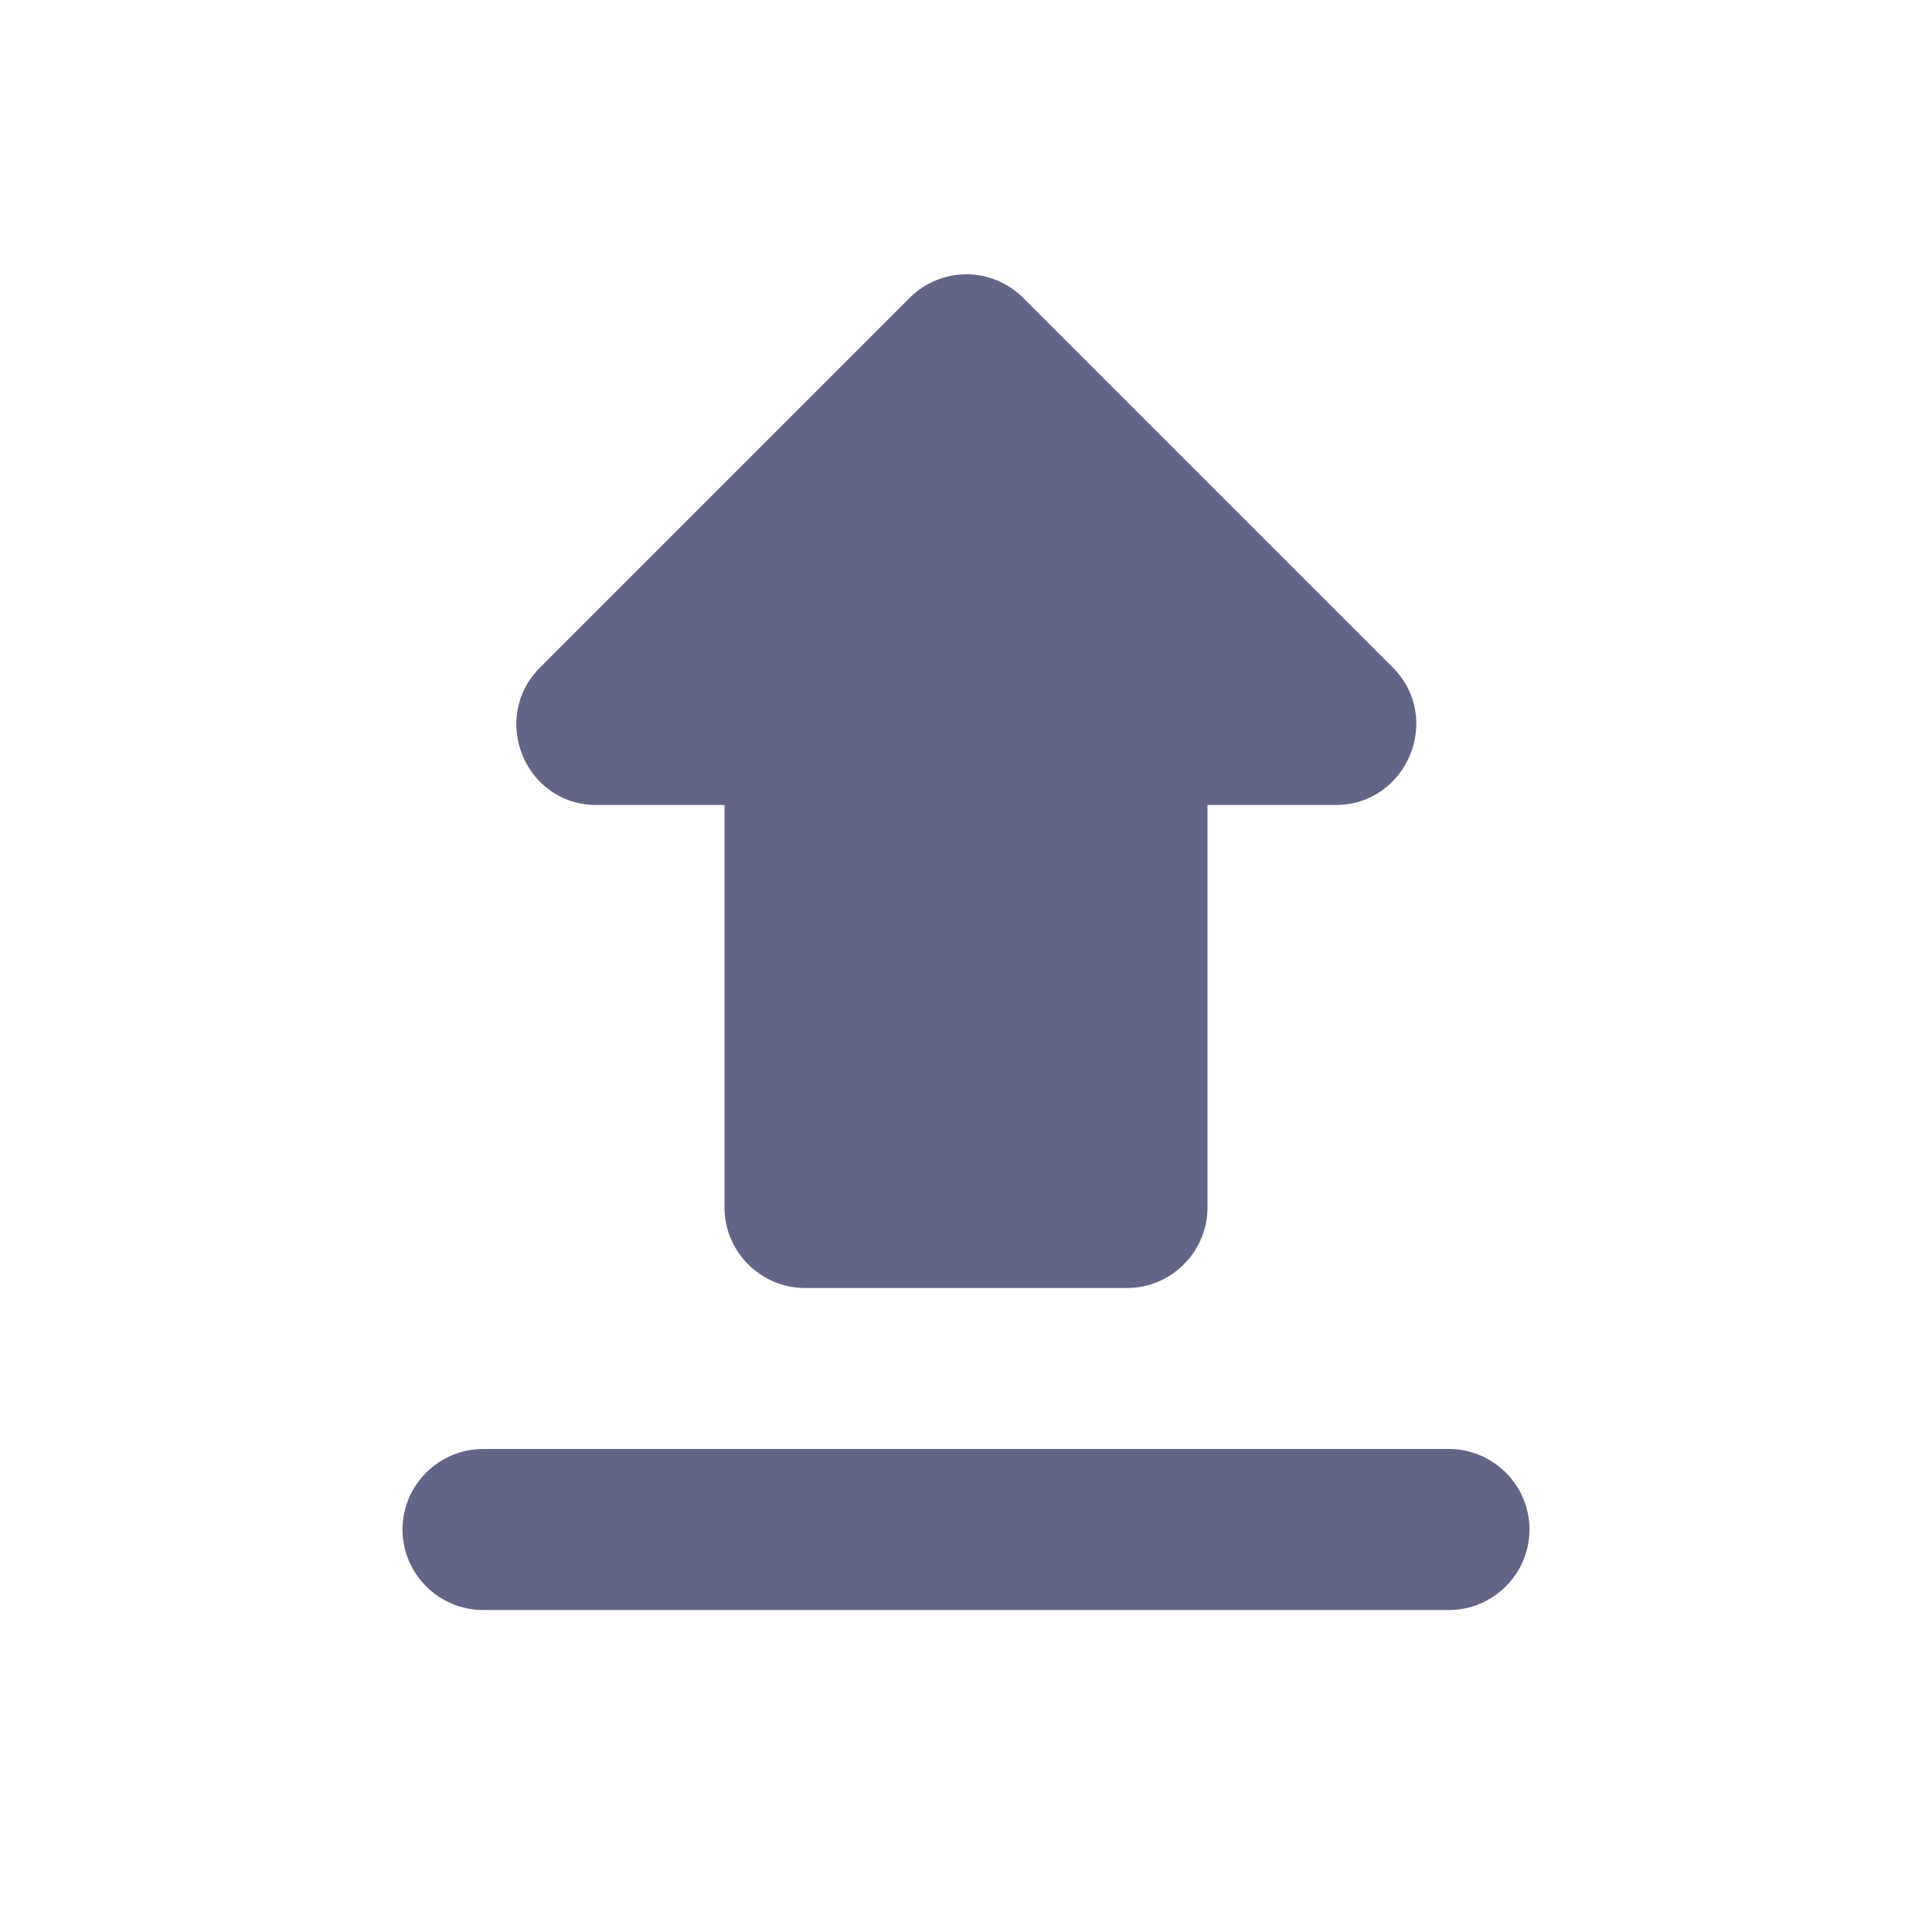
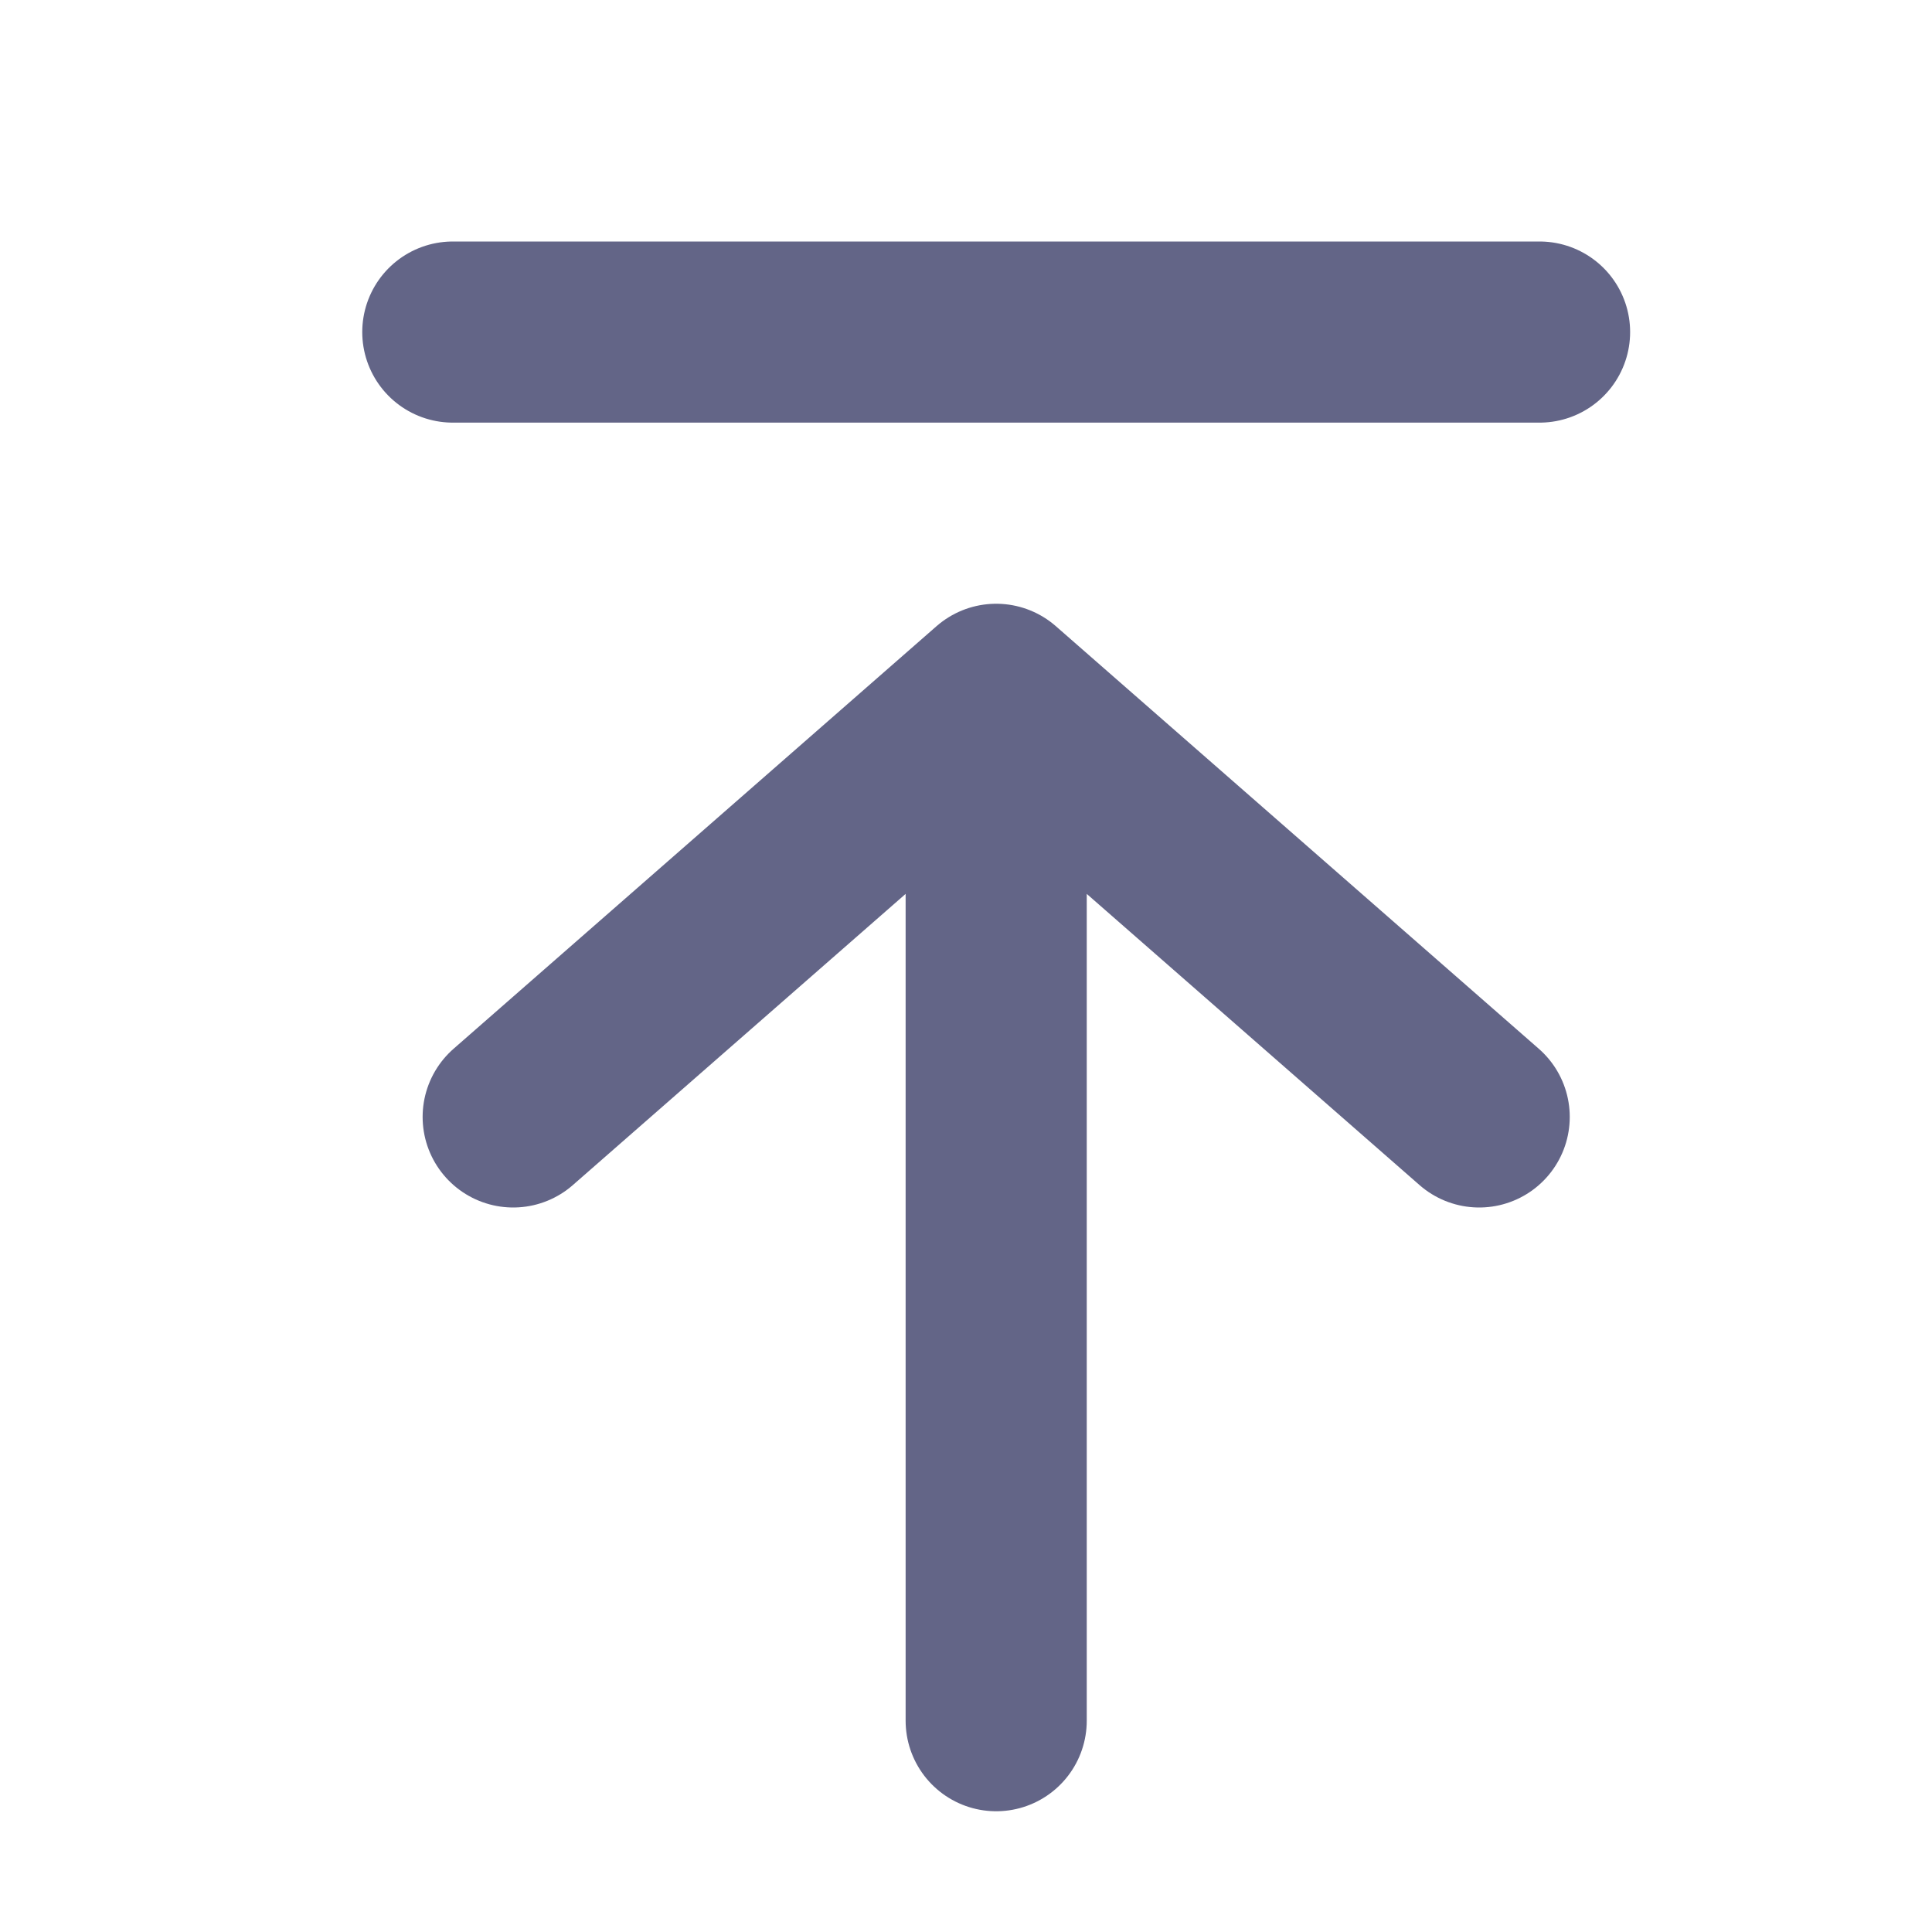
- <svg xmlns="http://www.w3.org/2000/svg" width="128" height="128" viewBox="0 0 24 24">
-   <path fill="#636587" d="M10 16h4c.55 0 1-.45 1-1v-5h1.59c.89 0 1.34-1.08.71-1.71L12.71 3.7a.996.996 0 0 0-1.41 0L6.71 8.29c-.63.63-.19 1.71.7 1.71H9v5c0 .55.45 1 1 1zm-4 2h12c.55 0 1 .45 1 1s-.45 1-1 1H6c-.55 0-1-.45-1-1s.45-1 1-1z" />
+ <svg xmlns="http://www.w3.org/2000/svg" width="128" height="128" viewBox="0 0 16 16">
+   <path fill="none" stroke="#636587" stroke-linecap="round" stroke-linejoin="round" stroke-width="1.5" d="M3.75 2.75h9m-8.5 6.5l4-3.5l4 3.5m-4 5v-8.5" />
</svg>
